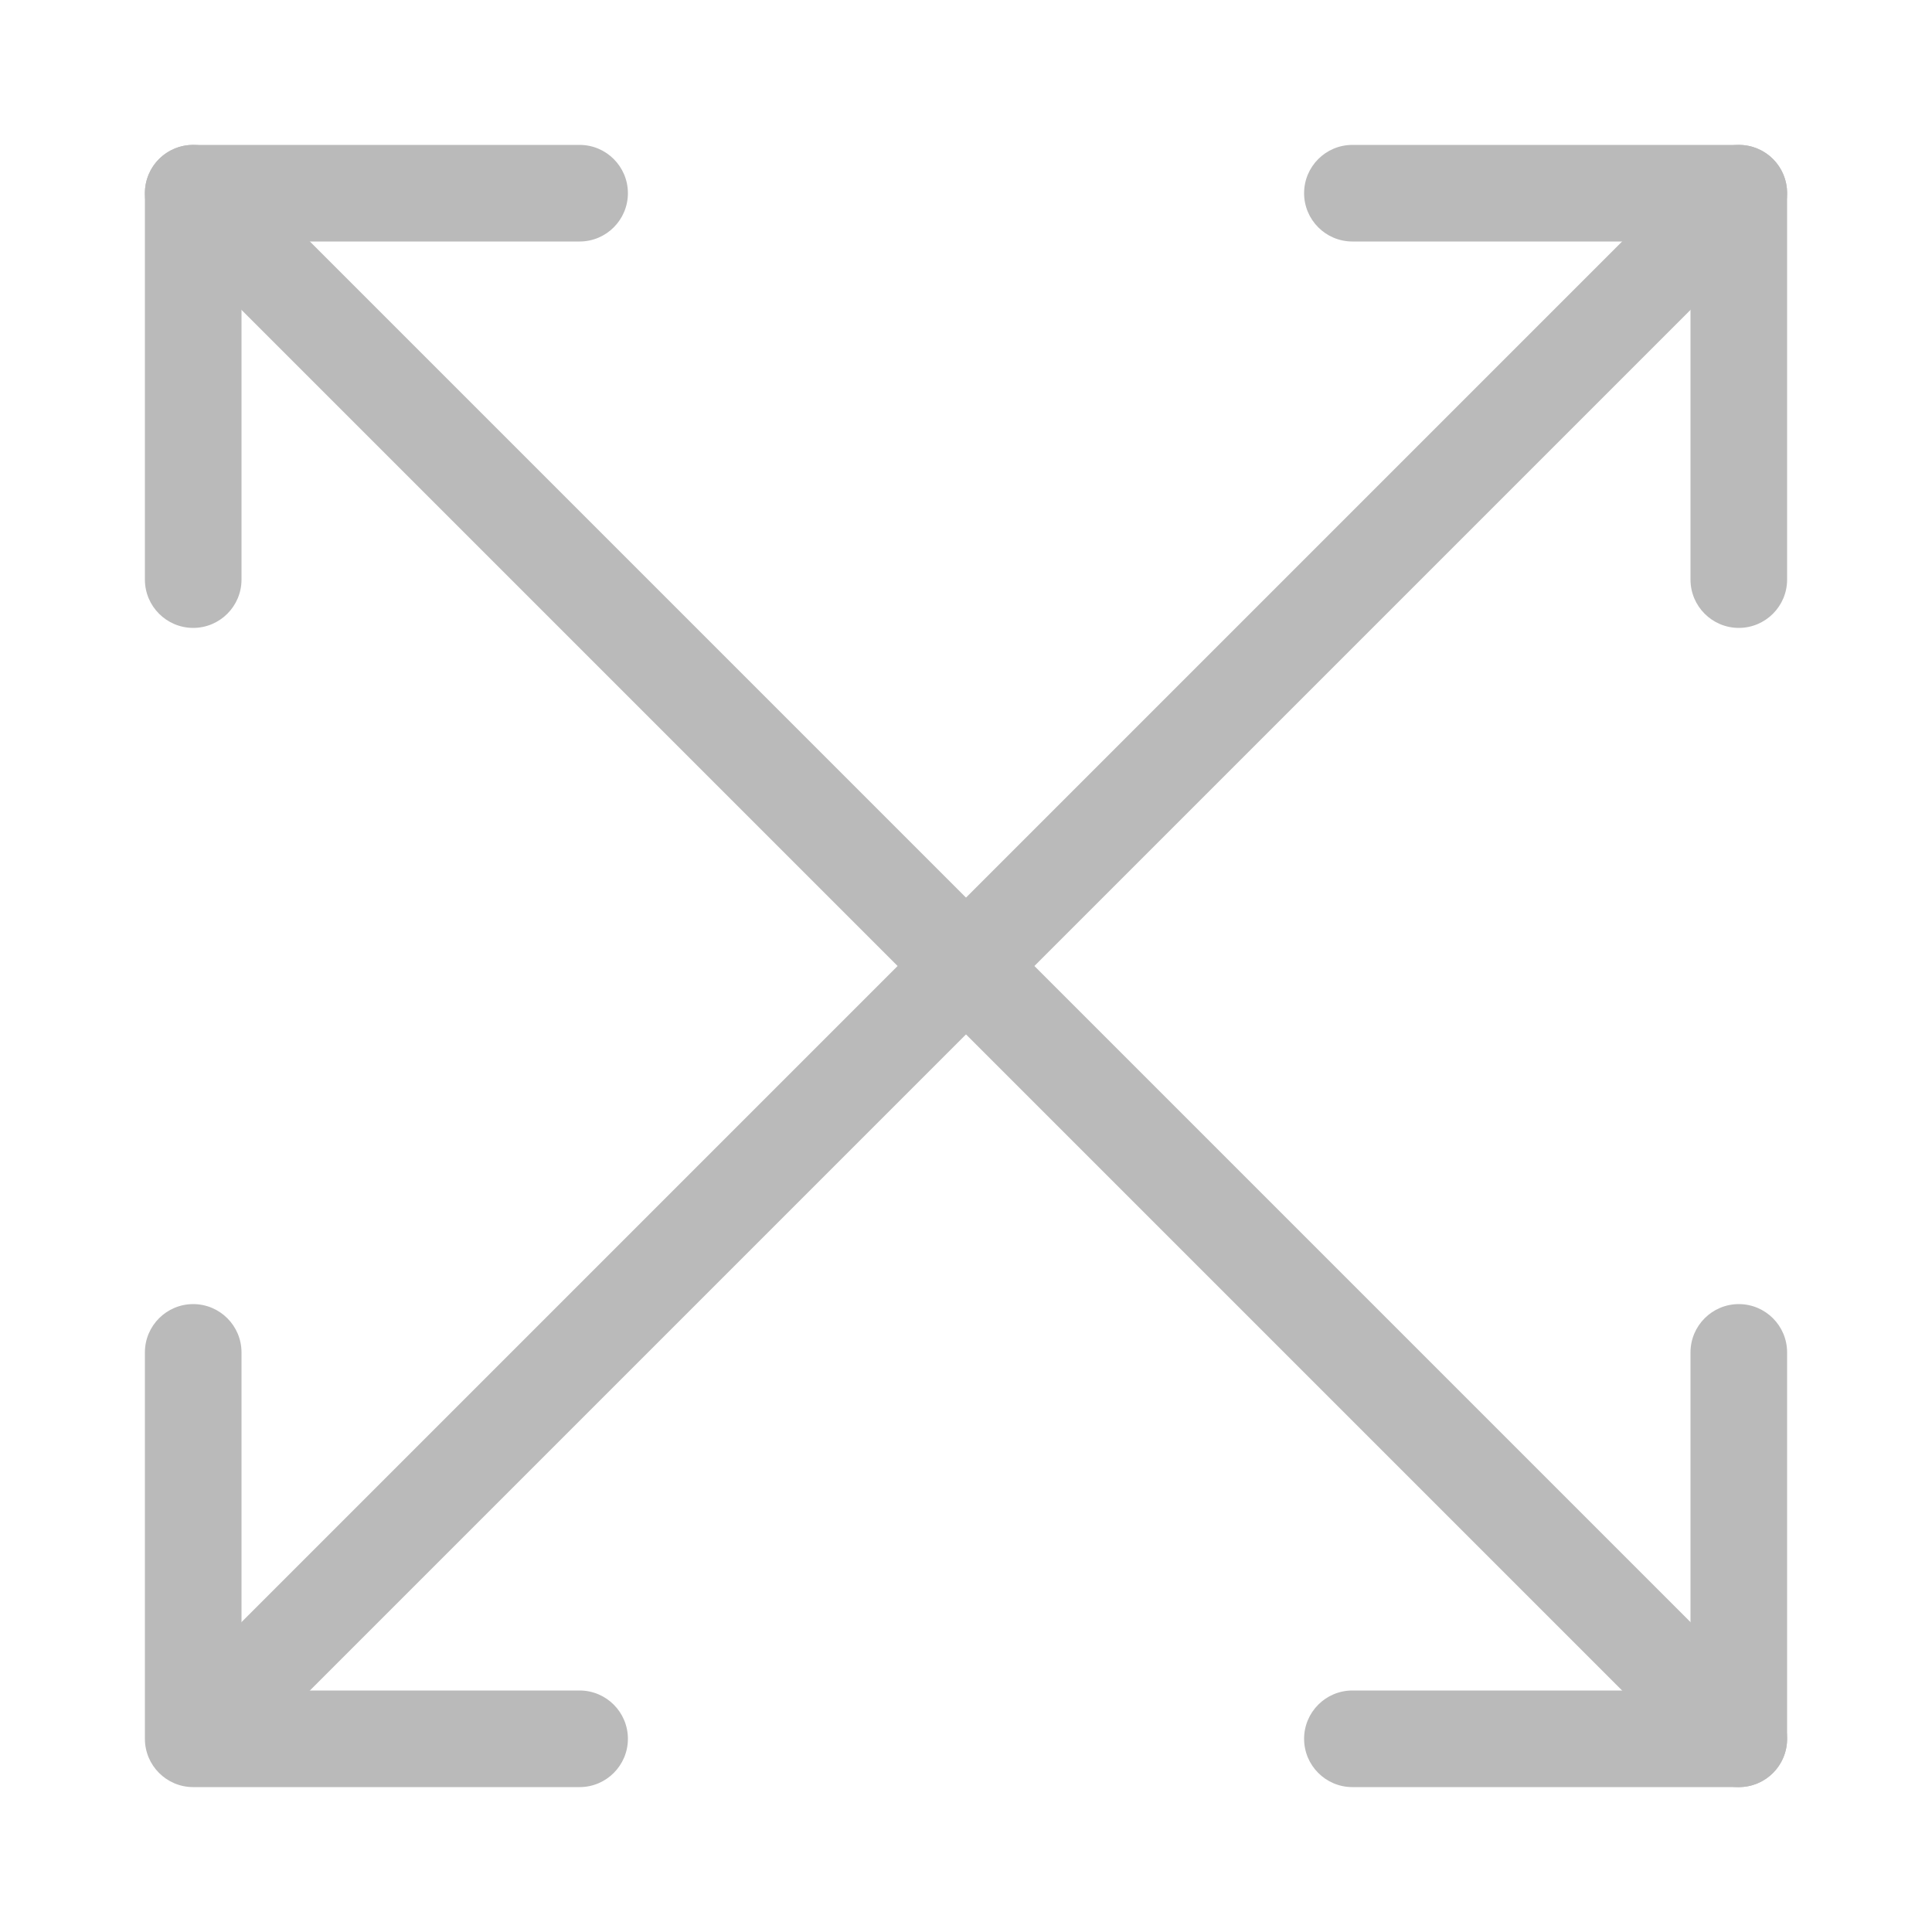
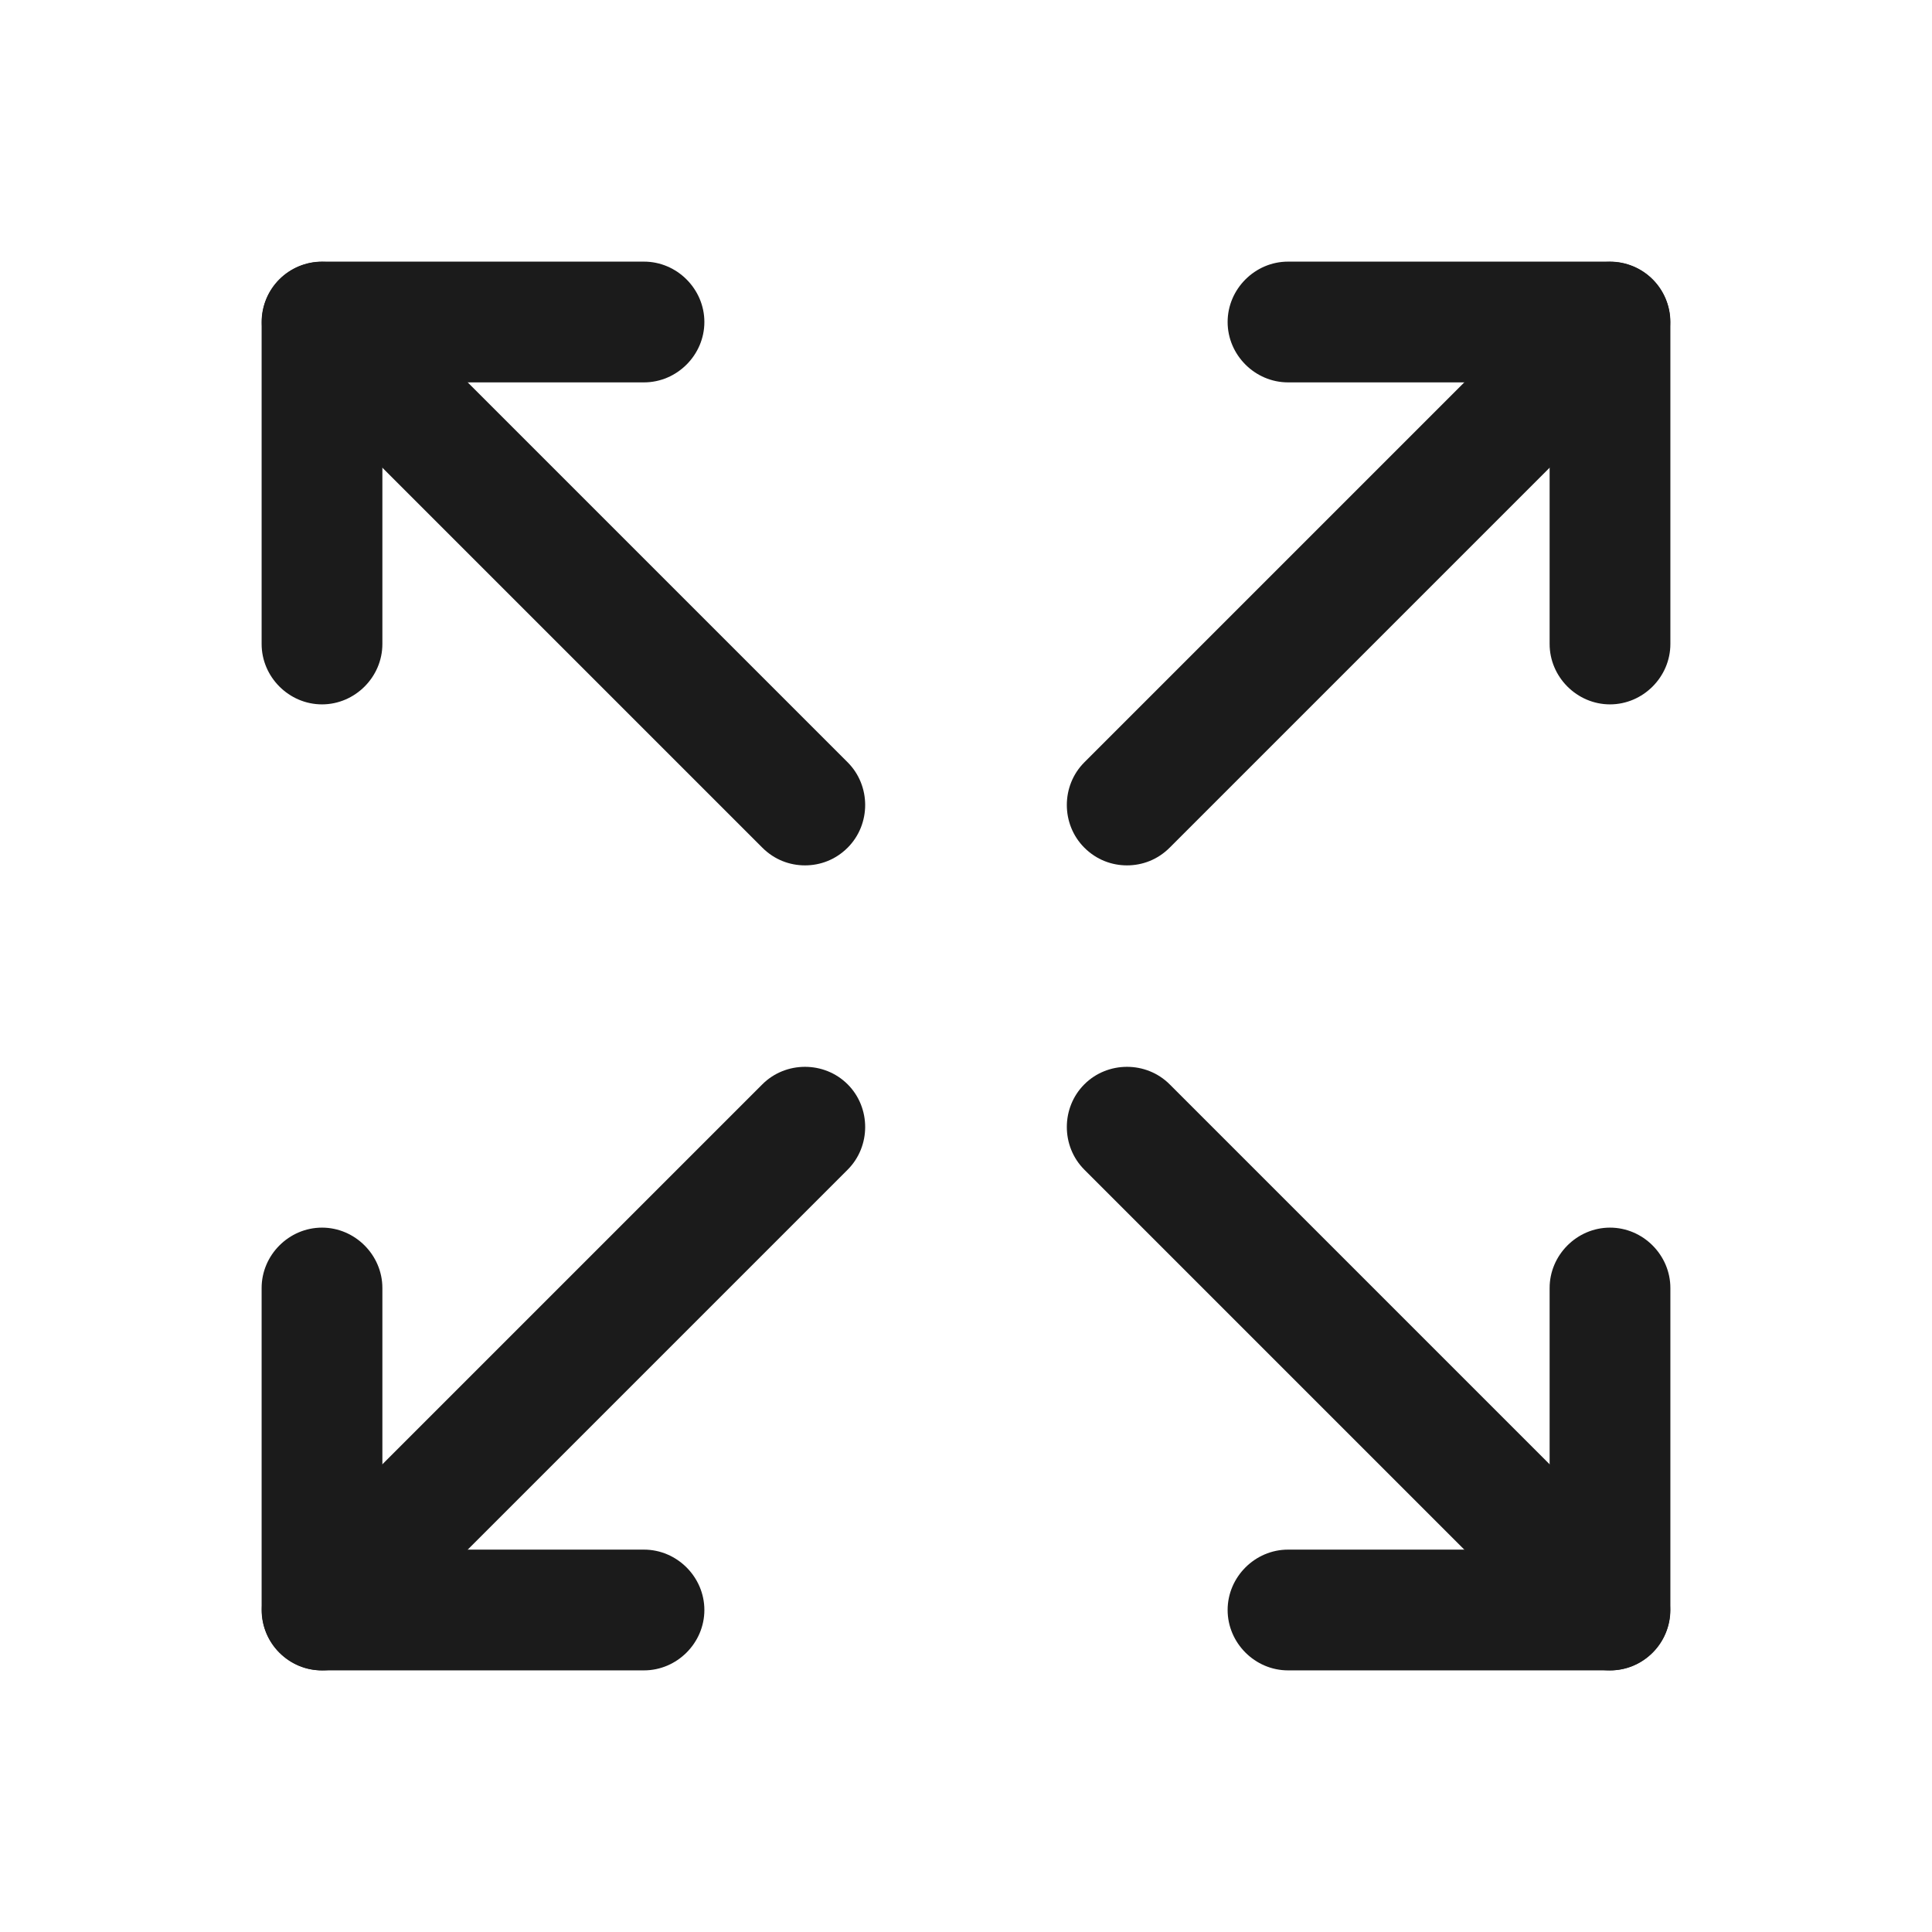
- <svg xmlns="http://www.w3.org/2000/svg" width="20" height="20" viewBox="0 0 20 20" fill="none">
-   <path fill-rule="evenodd" clip-rule="evenodd" d="M13.5 2C13.5 1.724 13.724 1.5 14 1.5H18C18.276 1.5 18.5 1.724 18.5 2V6C18.5 6.276 18.276 6.5 18 6.5C17.724 6.5 17.5 6.276 17.5 6V2.5H14C13.724 2.5 13.5 2.276 13.5 2Z" fill="#BABABA" />
-   <path fill-rule="evenodd" clip-rule="evenodd" d="M18.354 1.646C18.549 1.842 18.549 2.158 18.354 2.354L2.854 17.854C2.658 18.049 2.342 18.049 2.146 17.854C1.951 17.658 1.951 17.342 2.146 17.146L17.646 1.646C17.842 1.451 18.158 1.451 18.354 1.646Z" fill="#BABABA" />
-   <path fill-rule="evenodd" clip-rule="evenodd" d="M2 13.5C2.276 13.5 2.5 13.724 2.5 14V17.5H6C6.276 17.5 6.5 17.724 6.5 18C6.5 18.276 6.276 18.5 6 18.5H2C1.724 18.5 1.5 18.276 1.5 18V14C1.5 13.724 1.724 13.5 2 13.5Z" fill="#BABABA" />
-   <path fill-rule="evenodd" clip-rule="evenodd" d="M18 13.5C18.276 13.5 18.5 13.724 18.5 14V18C18.5 18.276 18.276 18.5 18 18.5H14C13.724 18.5 13.5 18.276 13.5 18C13.5 17.724 13.724 17.5 14 17.5H17.5V14C17.5 13.724 17.724 13.5 18 13.5Z" fill="#BABABA" />
-   <path fill-rule="evenodd" clip-rule="evenodd" d="M1.646 1.646C1.842 1.451 2.158 1.451 2.354 1.646L18.354 17.646C18.549 17.842 18.549 18.158 18.354 18.354C18.158 18.549 17.842 18.549 17.646 18.354L1.646 2.354C1.451 2.158 1.451 1.842 1.646 1.646Z" fill="#BABABA" />
-   <path fill-rule="evenodd" clip-rule="evenodd" d="M1.5 2C1.5 1.724 1.724 1.5 2 1.5H6C6.276 1.5 6.5 1.724 6.5 2C6.5 2.276 6.276 2.5 6 2.5H2.5V6C2.5 6.276 2.276 6.5 2 6.5C1.724 6.5 1.5 6.276 1.5 6V2Z" fill="#BABABA" />
+ <svg xmlns="http://www.w3.org/2000/svg" id="Outlines" viewBox="0 0 24 24">
+   <defs>
+     <style>
+       .cls-1 {
+         fill: #1b1b1b;
+         stroke-width: 0px;
+       }
+     </style>
+   </defs>
+   <g id="unwrap">
+     <path class="cls-1" d="m20,8.75c-.41,0-.75-.34-.75-.75v-3.25h-3.25c-.41,0-.75-.34-.75-.75s.34-.75.75-.75h4c.41,0,.75.34.75.75v4c0,.41-.34.75-.75.75Z" />
+     <path class="cls-1" d="m14,10.75c-.19,0-.38-.07-.53-.22-.29-.29-.29-.77,0-1.06l6-6c.29-.29.77-.29,1.06,0s.29.77,0,1.06l-6,6c-.15.15-.34.22-.53.22Z" />
+     <path class="cls-1" d="m8,20.75h-4c-.41,0-.75-.34-.75-.75v-4c0-.41.34-.75.75-.75s.75.34.75.75v3.25h3.25c.41,0,.75.34.75.75s-.34.75-.75.75Z" />
+     <path class="cls-1" d="m4,20.75c-.19,0-.38-.07-.53-.22-.29-.29-.29-.77,0-1.06l6-6c.29-.29.77-.29,1.06,0s.29.77,0,1.06l-6,6c-.15.15-.34.22-.53.22Z" />
+     <path class="cls-1" d="m20,20.75h-4c-.41,0-.75-.34-.75-.75s.34-.75.75-.75h3.25v-3.25c0-.41.34-.75.75-.75s.75.34.75.75v4c0,.41-.34.75-.75.75Z" />
+     <path class="cls-1" d="m20,20.75c-.19,0-.38-.07-.53-.22l-6-6c-.29-.29-.29-.77,0-1.06s.77-.29,1.06,0l6,6c.29.29.29.77,0,1.06-.15.15-.34.22-.53.22Z" />
+     <path class="cls-1" d="m4,8.75c-.41,0-.75-.34-.75-.75v-4c0-.41.34-.75.75-.75h4c.41,0,.75.34.75.75s-.34.75-.75.75h-3.25v3.25c0,.41-.34.75-.75.75Z" />
+     <path class="cls-1" d="m10,10.75c-.19,0-.38-.07-.53-.22L3.47,4.53c-.29-.29-.29-.77,0-1.06s.77-.29,1.06,0l6,6c.29.29.29.77,0,1.06-.15.15-.34.22-.53.22Z" />
+   </g>
</svg>
